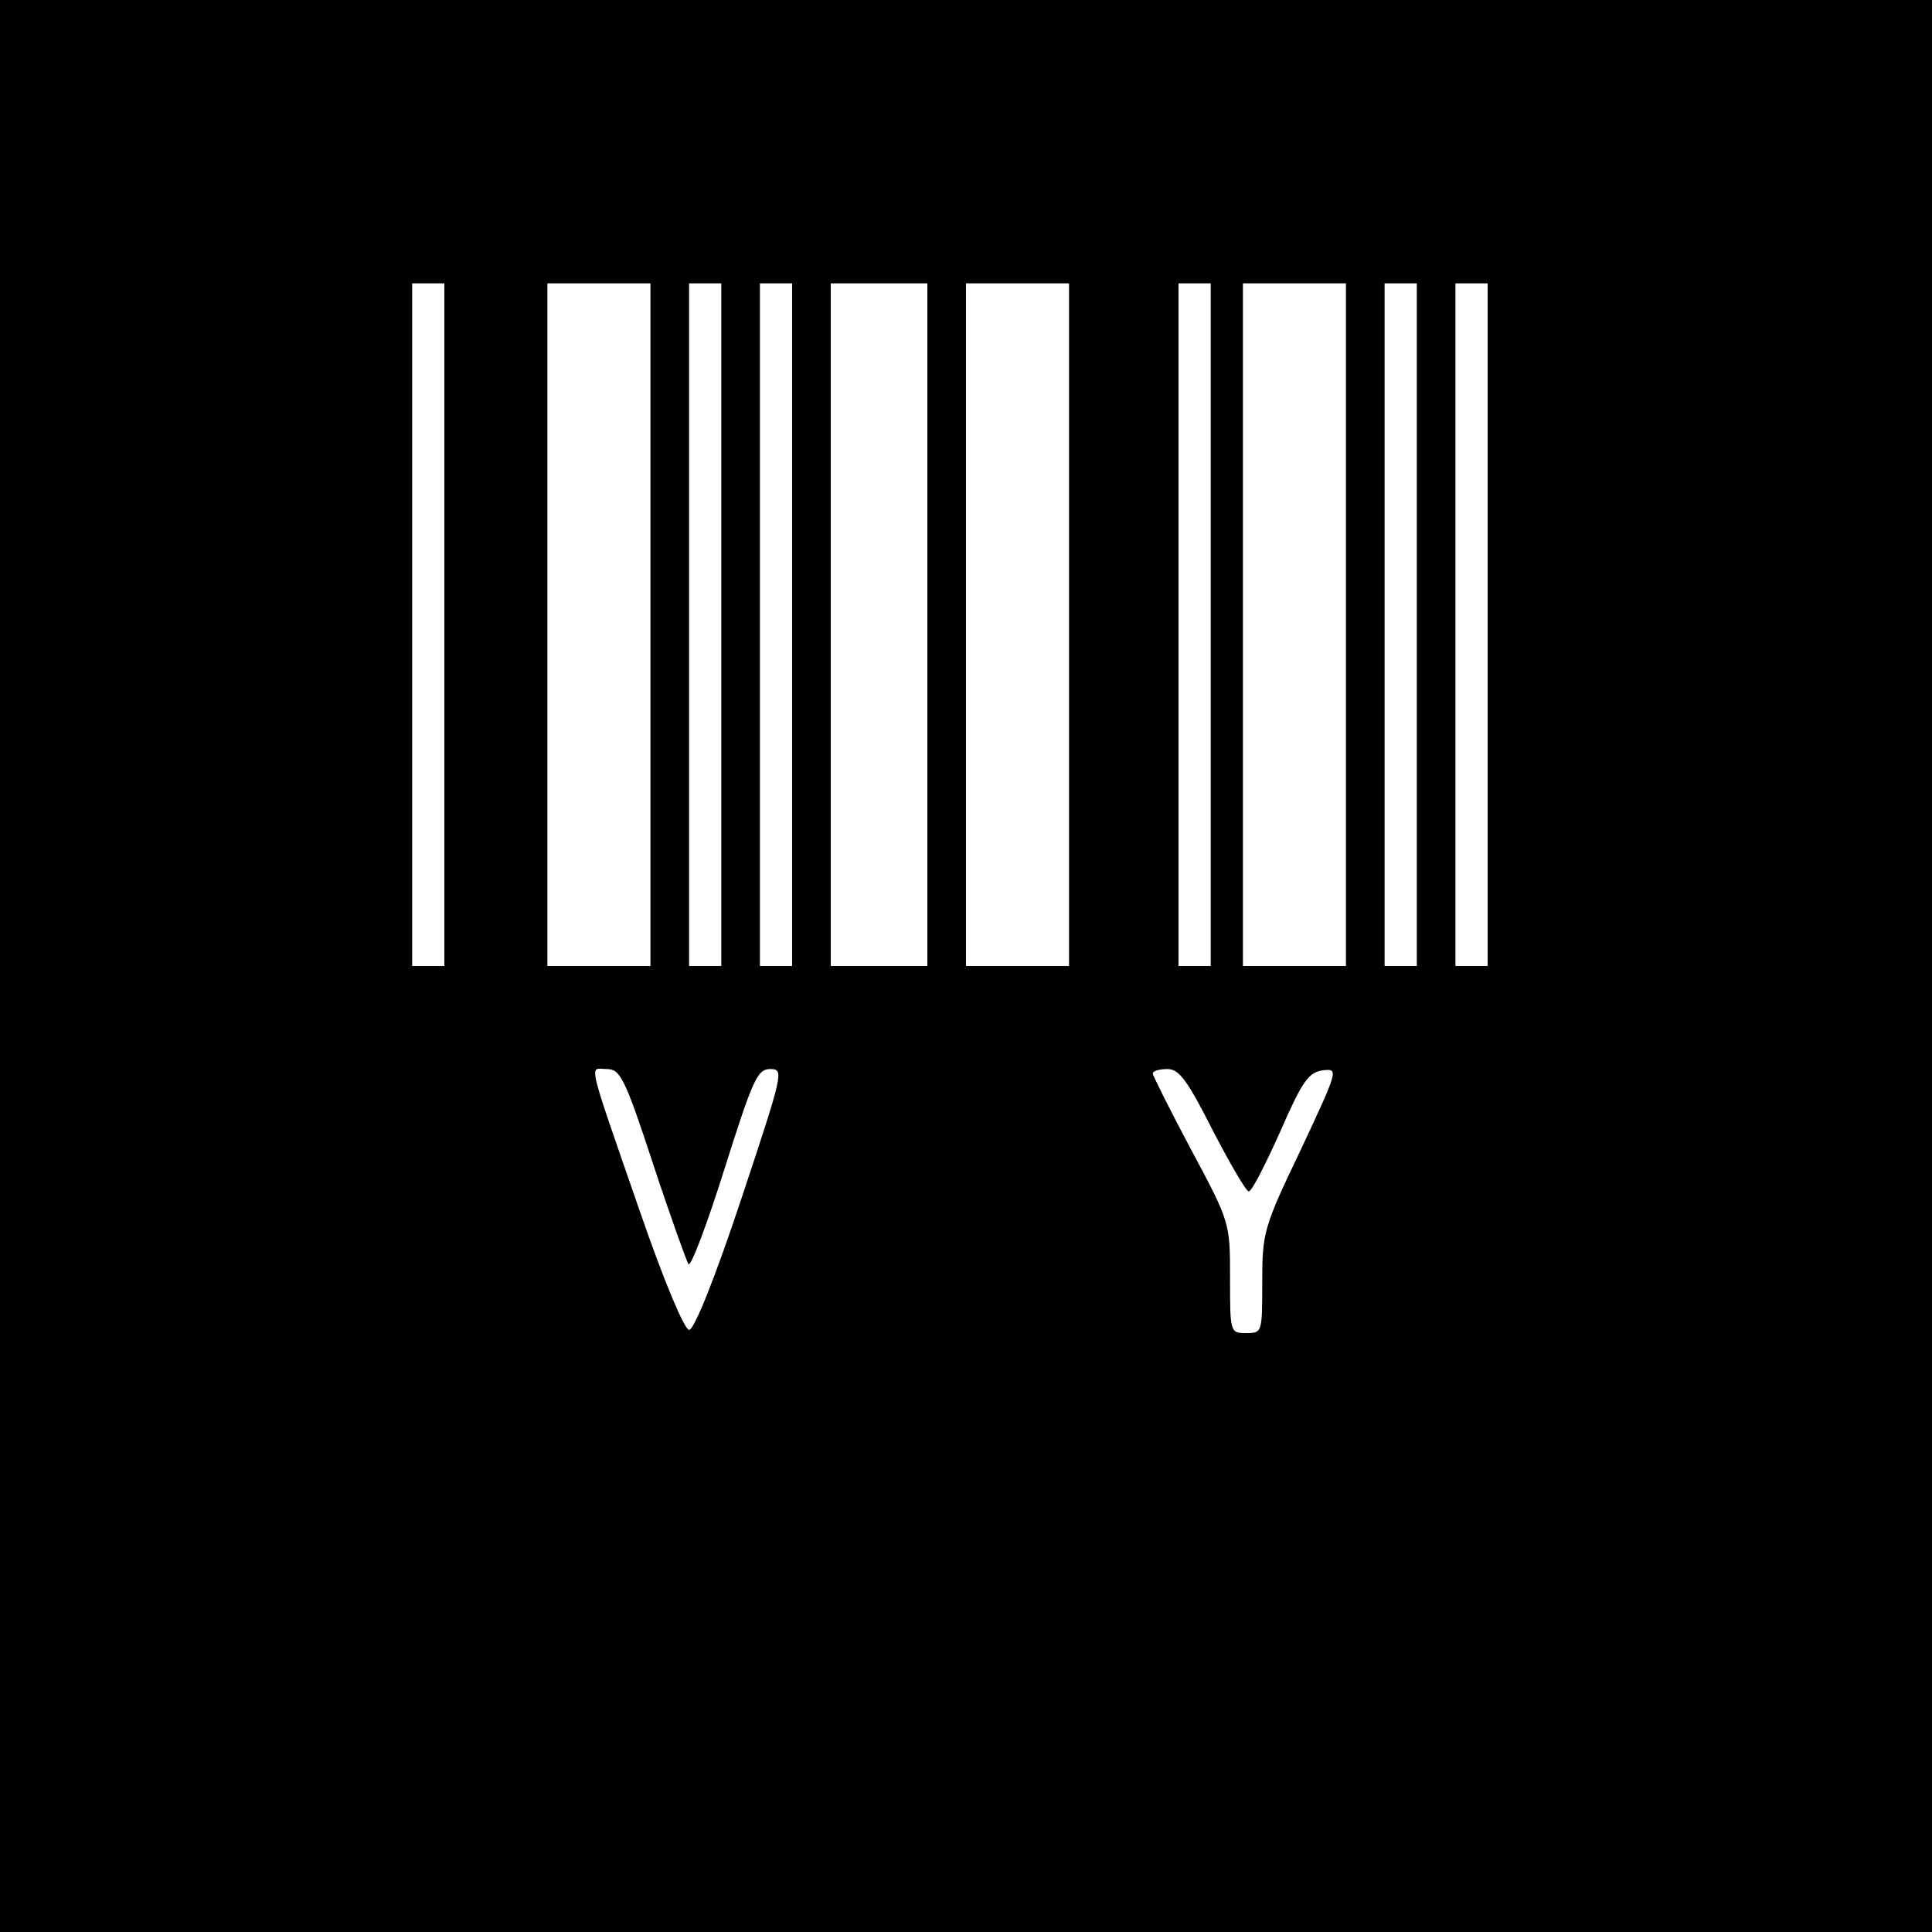
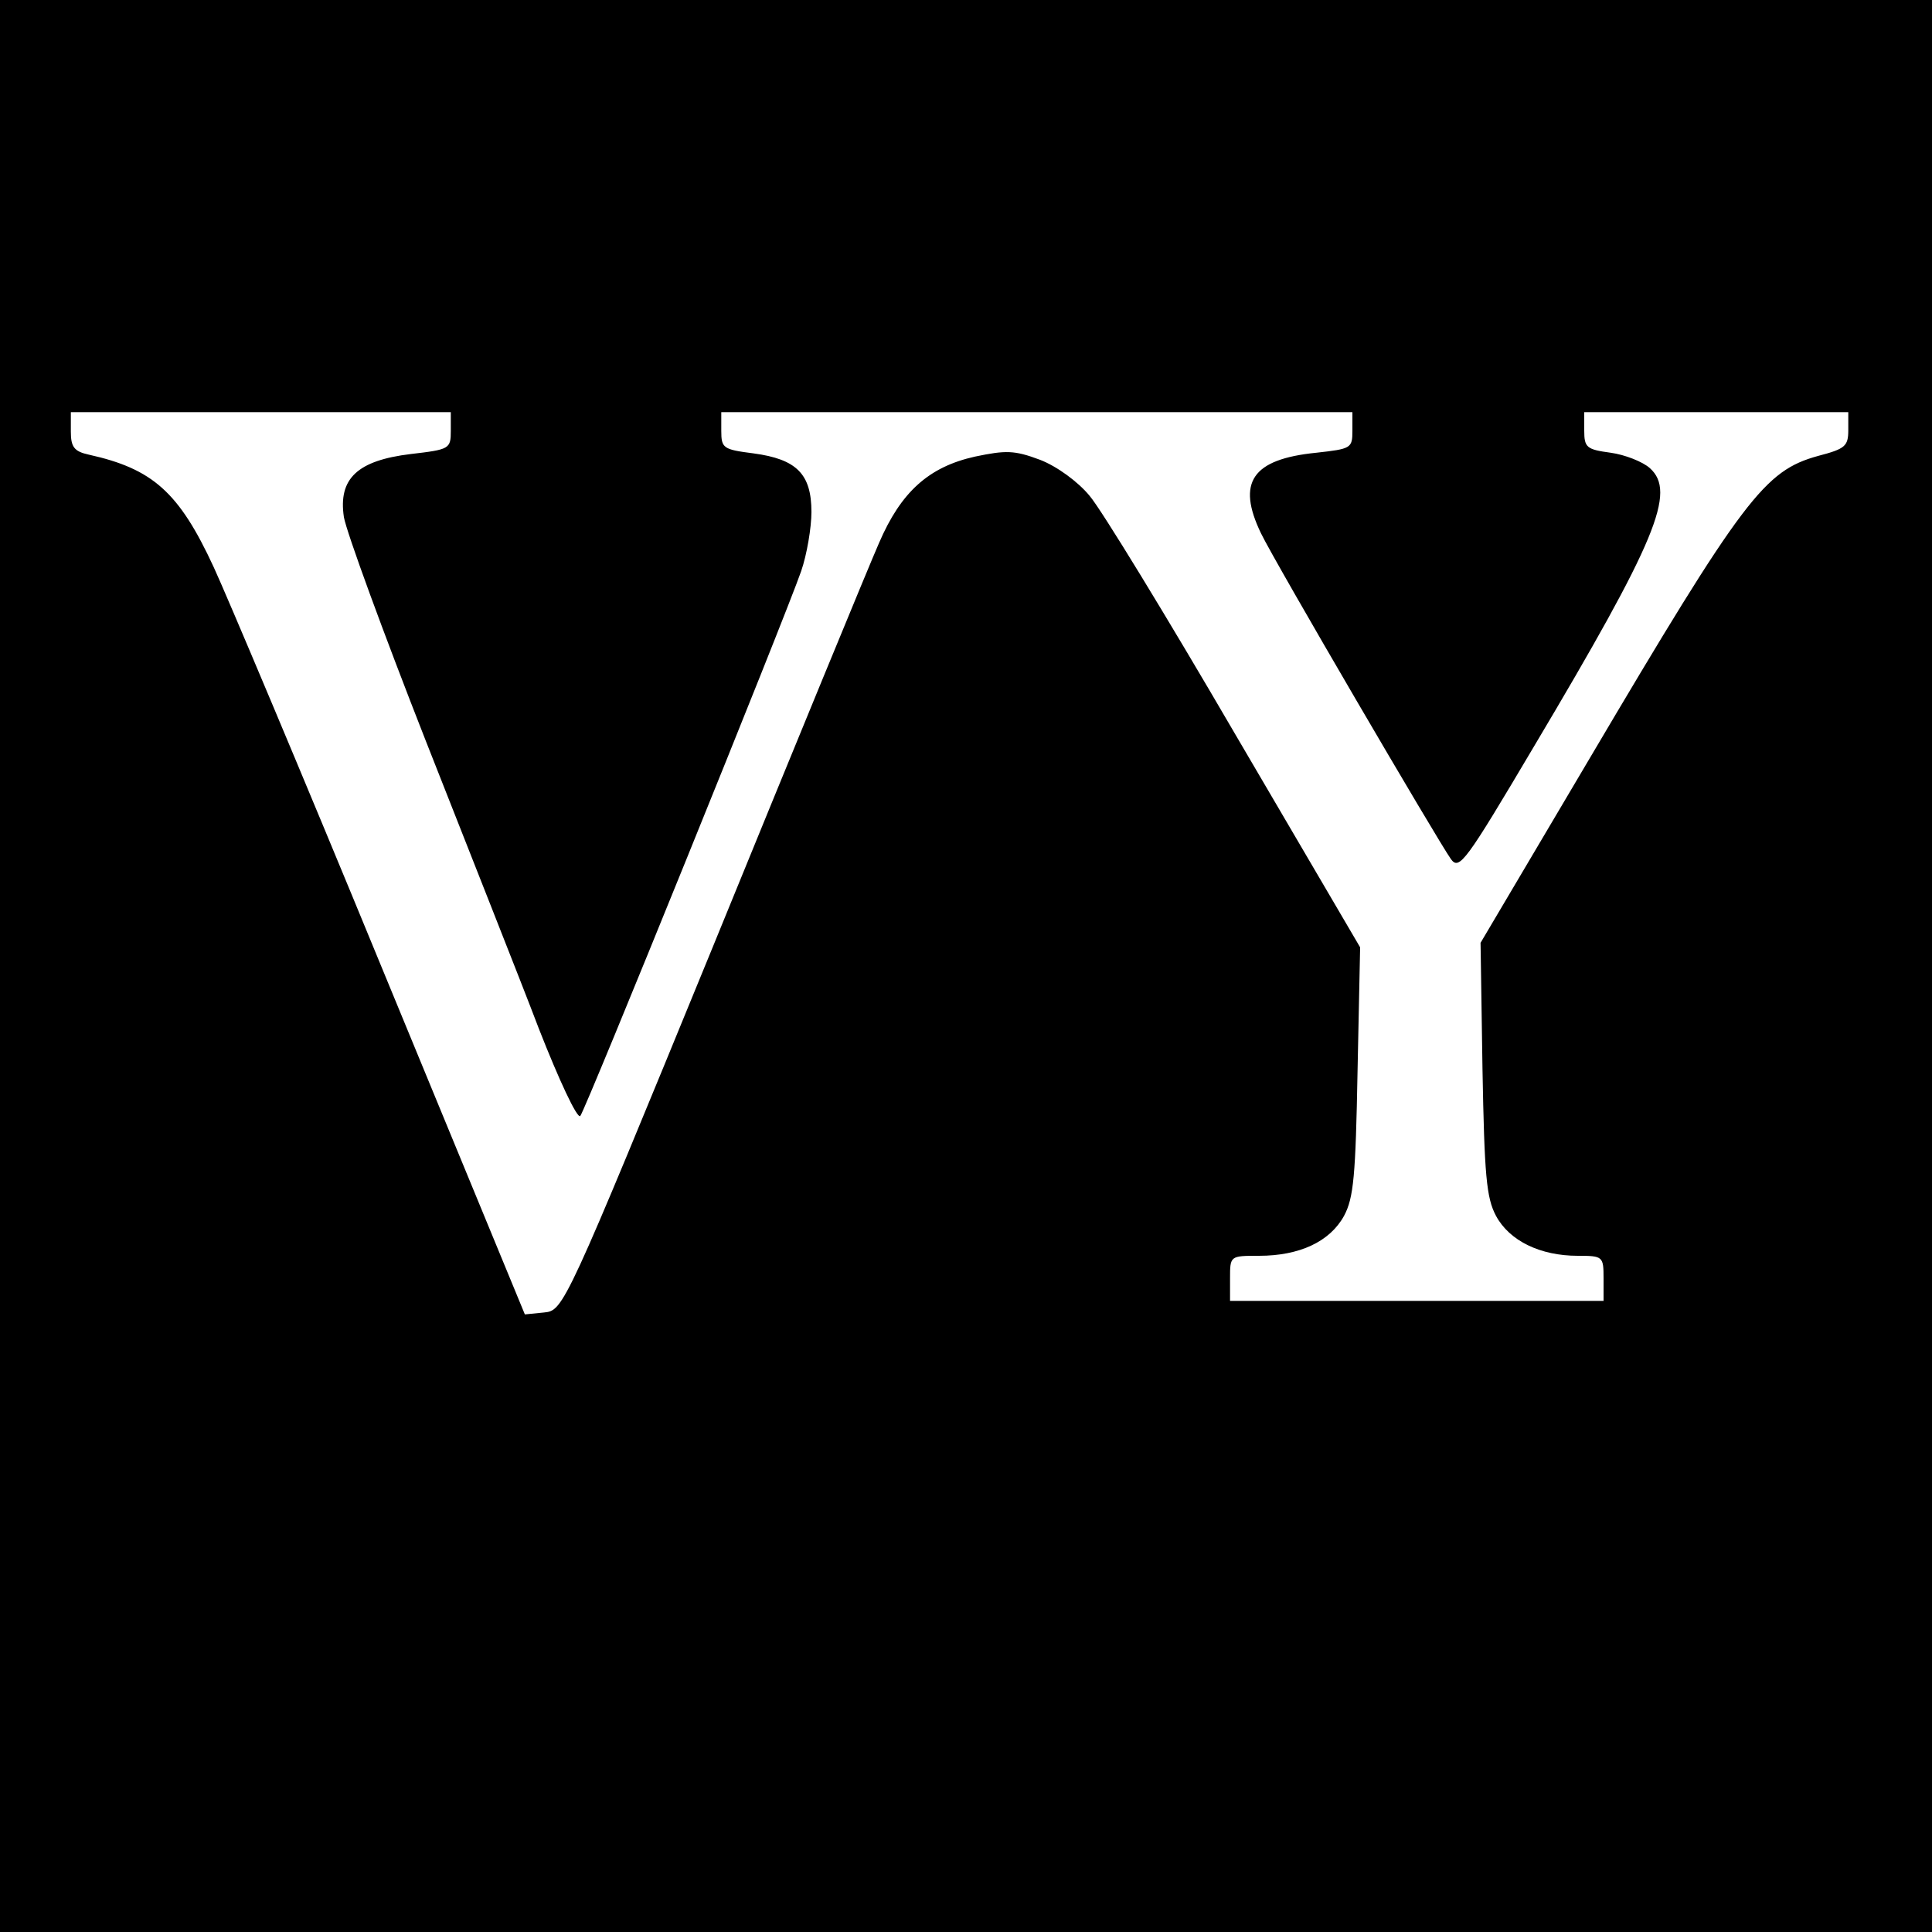
<svg xmlns="http://www.w3.org/2000/svg" version="1.0" width="300pt" height="300pt" viewBox="0 0 300 300" preserveAspectRatio="xMidYMid meet">
  <g transform="translate(0,300) scale(0.1,-0.1)" fill="#000000" stroke="none">
-     <path d="M0 1500 l0 -1500 1500 0 1500 0 0 1500 0 1500 -1500 0 -1500 0 0 -1500z m690 530 l0 -530 -25 0 -25 0 0 530 0 530 25 0 25 0 0 -530z m320 0 l0 -530 -80 0 -80 0 0 530 0 530 80 0 80 0 0 -530z m110 0 l0 -530 -25 0 -25 0 0 530 0 530 25 0 25 0 0 -530z m110 0 l0 -530 -25 0 -25 0 0 530 0 530 25 0 25 0 0 -530z m210 0 l0 -530 -75 0 -75 0 0 530 0 530 75 0 75 0 0 -530z m220 0 l0 -530 -80 0 -80 0 0 530 0 530 80 0 80 0 0 -530z m220 0 l0 -530 -25 0 -25 0 0 530 0 530 25 0 25 0 0 -530z m210 0 l0 -530 -80 0 -80 0 0 530 0 530 80 0 80 0 0 -530z m110 0 l0 -530 -25 0 -25 0 0 530 0 530 25 0 25 0 0 -530z m110 0 l0 -530 -25 0 -25 0 0 530 0 530 25 0 25 0 0 -530z m-1296 -837 c27 -82 52 -151 55 -156 4 -4 29 62 56 148 44 139 51 155 71 155 22 0 20 -6 -45 -202 -41 -123 -73 -203 -81 -203 -7 0 -38 73 -75 180 -86 248 -80 225 -53 225 21 0 28 -13 72 -147z m869 52 c27 -52 52 -95 56 -95 5 0 26 42 49 93 34 78 44 92 66 95 25 3 24 1 -34 -123 -58 -121 -60 -129 -60 -206 0 -78 0 -79 -25 -79 -25 0 -25 1 -25 86 0 85 0 86 -60 198 -33 62 -60 116 -60 119 0 4 10 7 23 7 18 0 31 -18 70 -95z" />
+     <path d="M0 1500 l0 -1500 1500 0 1500 0 0 1500 0 1500 -1500 0 -1500 0 0 -1500z m700 831 c0 -28 -2 -29 -62 -36 -83 -10 -113 -38 -104 -98 4 -23 61 -179 127 -347 66 -168 146 -369 176 -448 31 -79 59 -139 64 -135 8 9 318 774 343 846 9 26 16 68 16 92 0 59 -23 82 -90 91 -47 6 -50 8 -50 35 l0 29 490 0 490 0 0 -29 c0 -27 -2 -28 -56 -34 -100 -10 -124 -46 -86 -125 21 -44 275 -478 295 -506 13 -18 23 -4 129 175 191 321 221 395 180 432 -11 10 -39 21 -61 24 -37 5 -41 8 -41 34 l0 29 205 0 205 0 0 -28 c0 -25 -5 -29 -47 -40 -83 -23 -115 -64 -356 -472 l-168 -284 3 -196 c3 -165 6 -200 21 -228 21 -39 69 -62 127 -62 39 0 40 -1 40 -35 l0 -35 -290 0 -290 0 0 35 c0 35 0 35 45 35 63 0 110 22 132 62 15 28 18 62 21 225 l4 192 -194 331 c-106 182 -208 349 -226 370 -18 22 -51 46 -77 56 -40 15 -53 15 -101 5 -72 -16 -115 -55 -149 -134 -15 -34 -131 -316 -258 -627 -230 -561 -232 -565 -262 -568 l-30 -3 -224 543 c-123 299 -240 576 -259 617 -54 117 -95 153 -194 175 -23 5 -28 12 -28 36 l0 30 295 0 295 0 0 -29z" />
  </g>
</svg>
